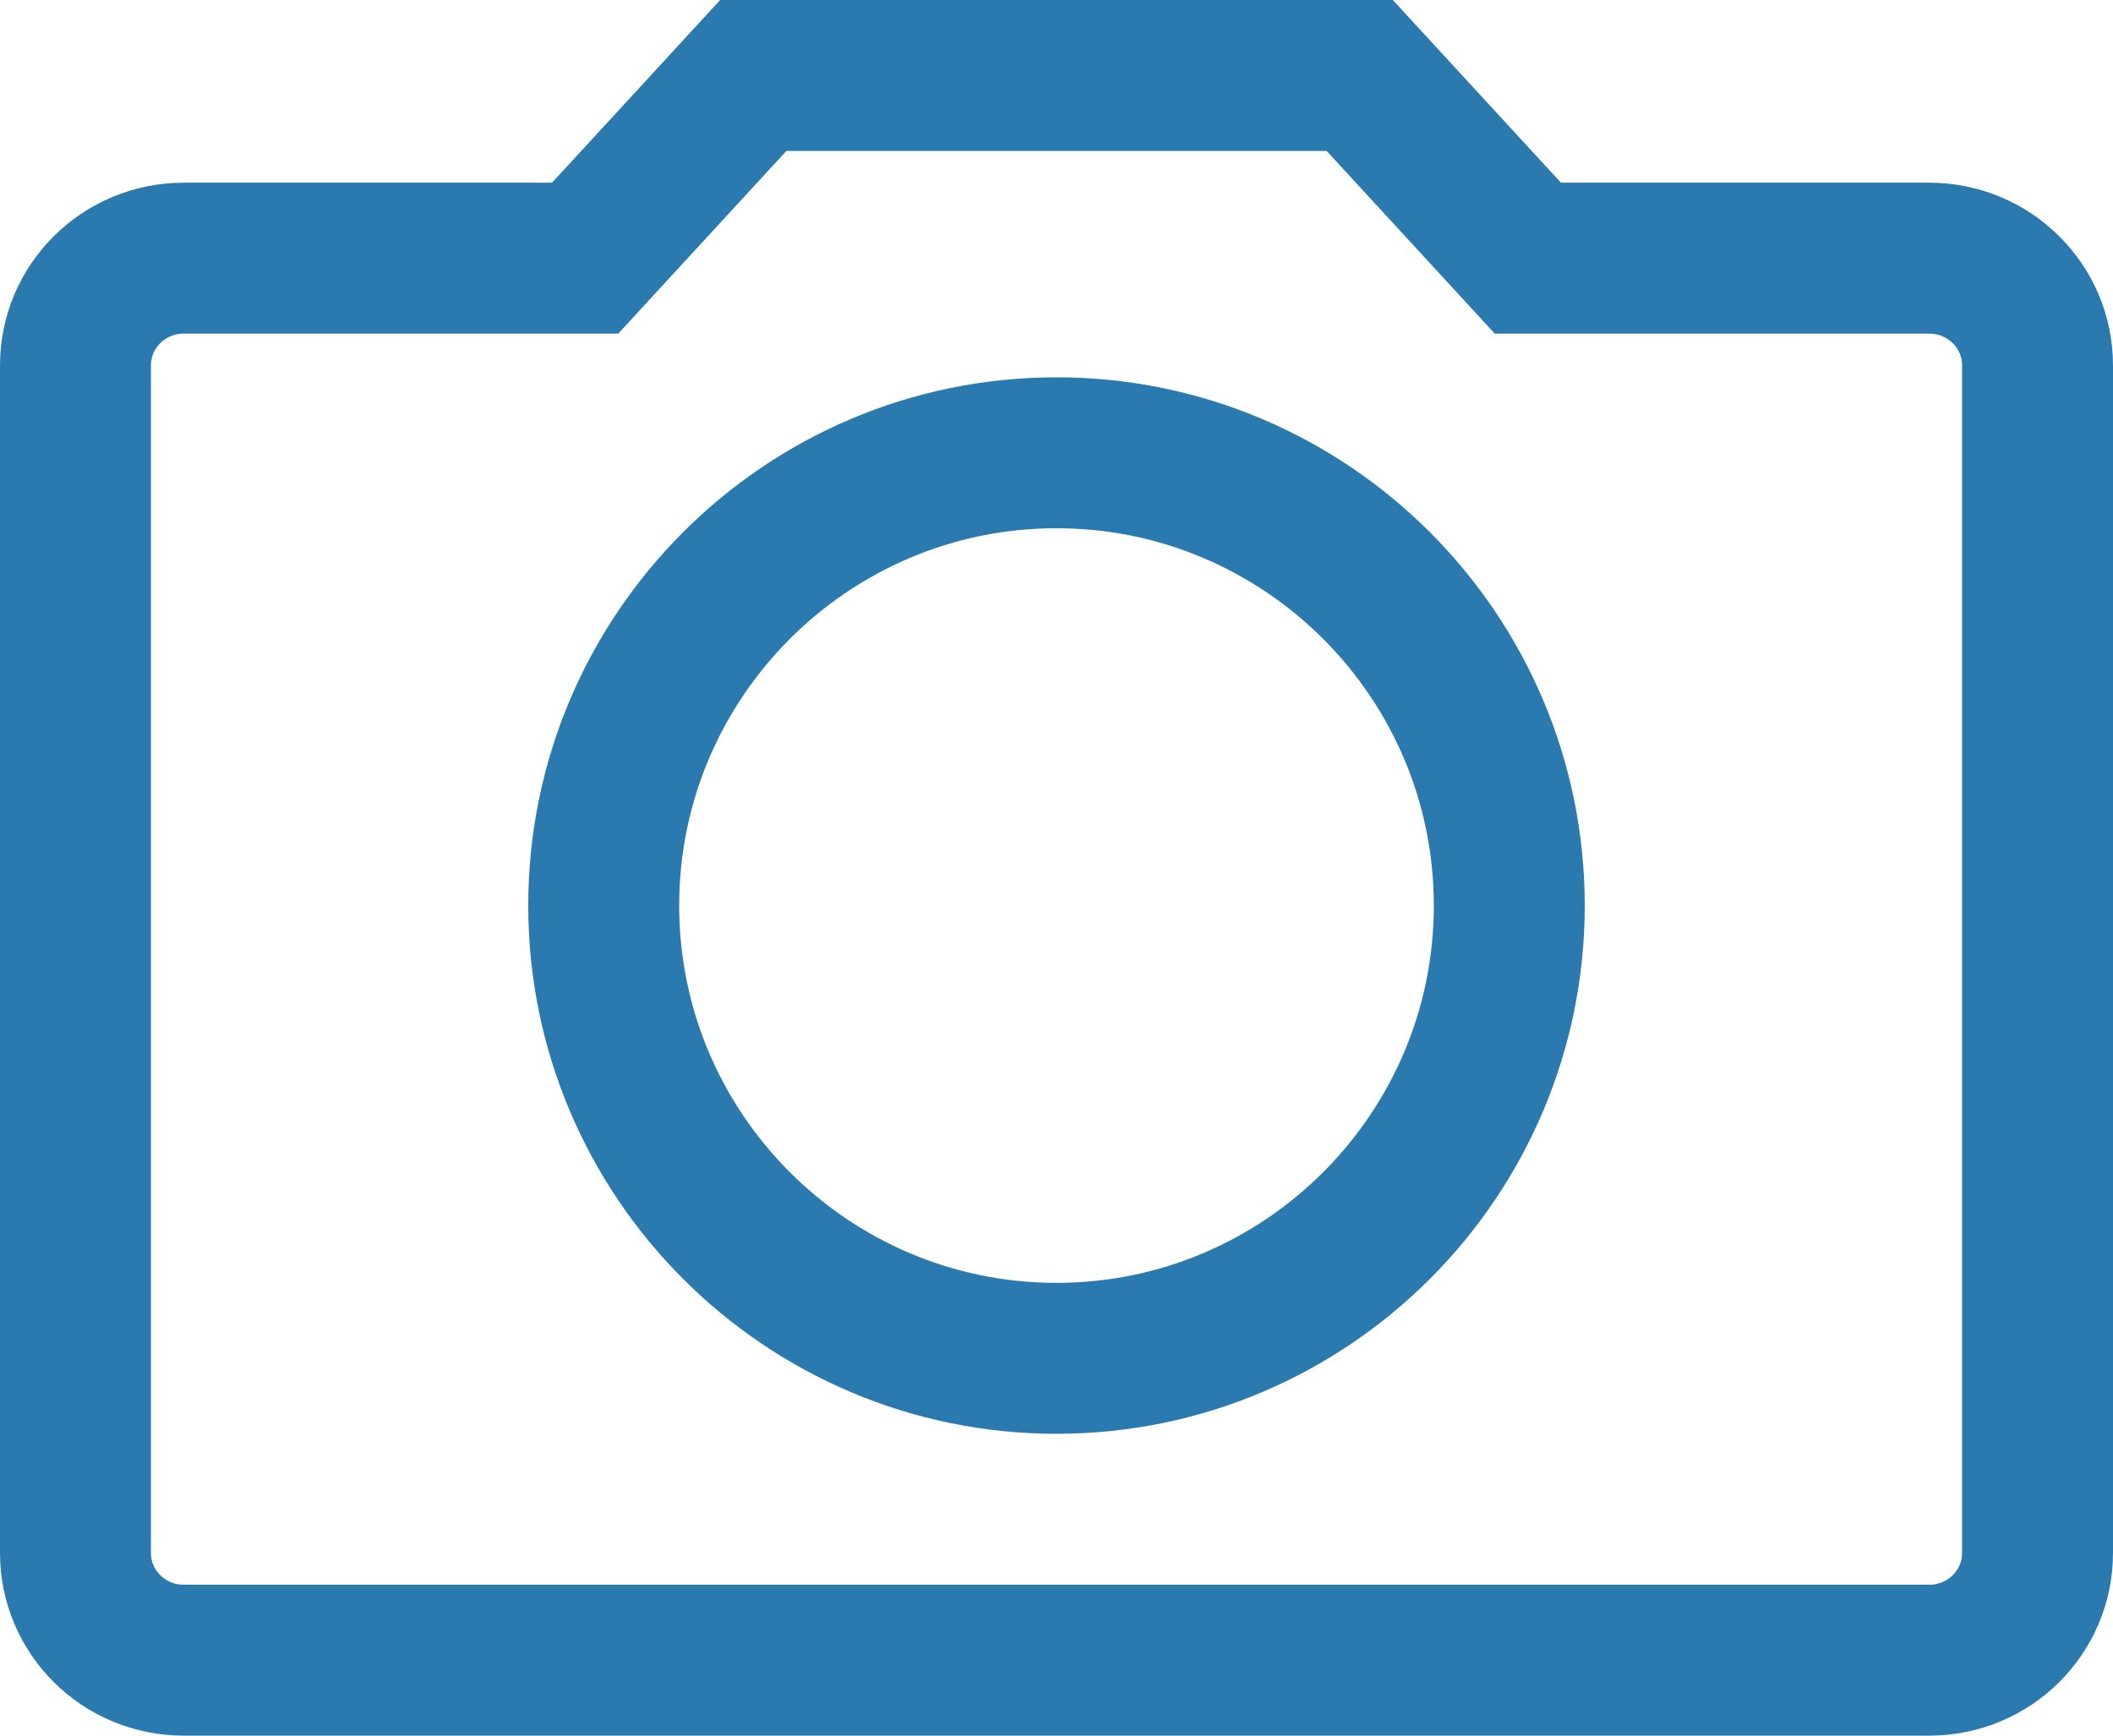
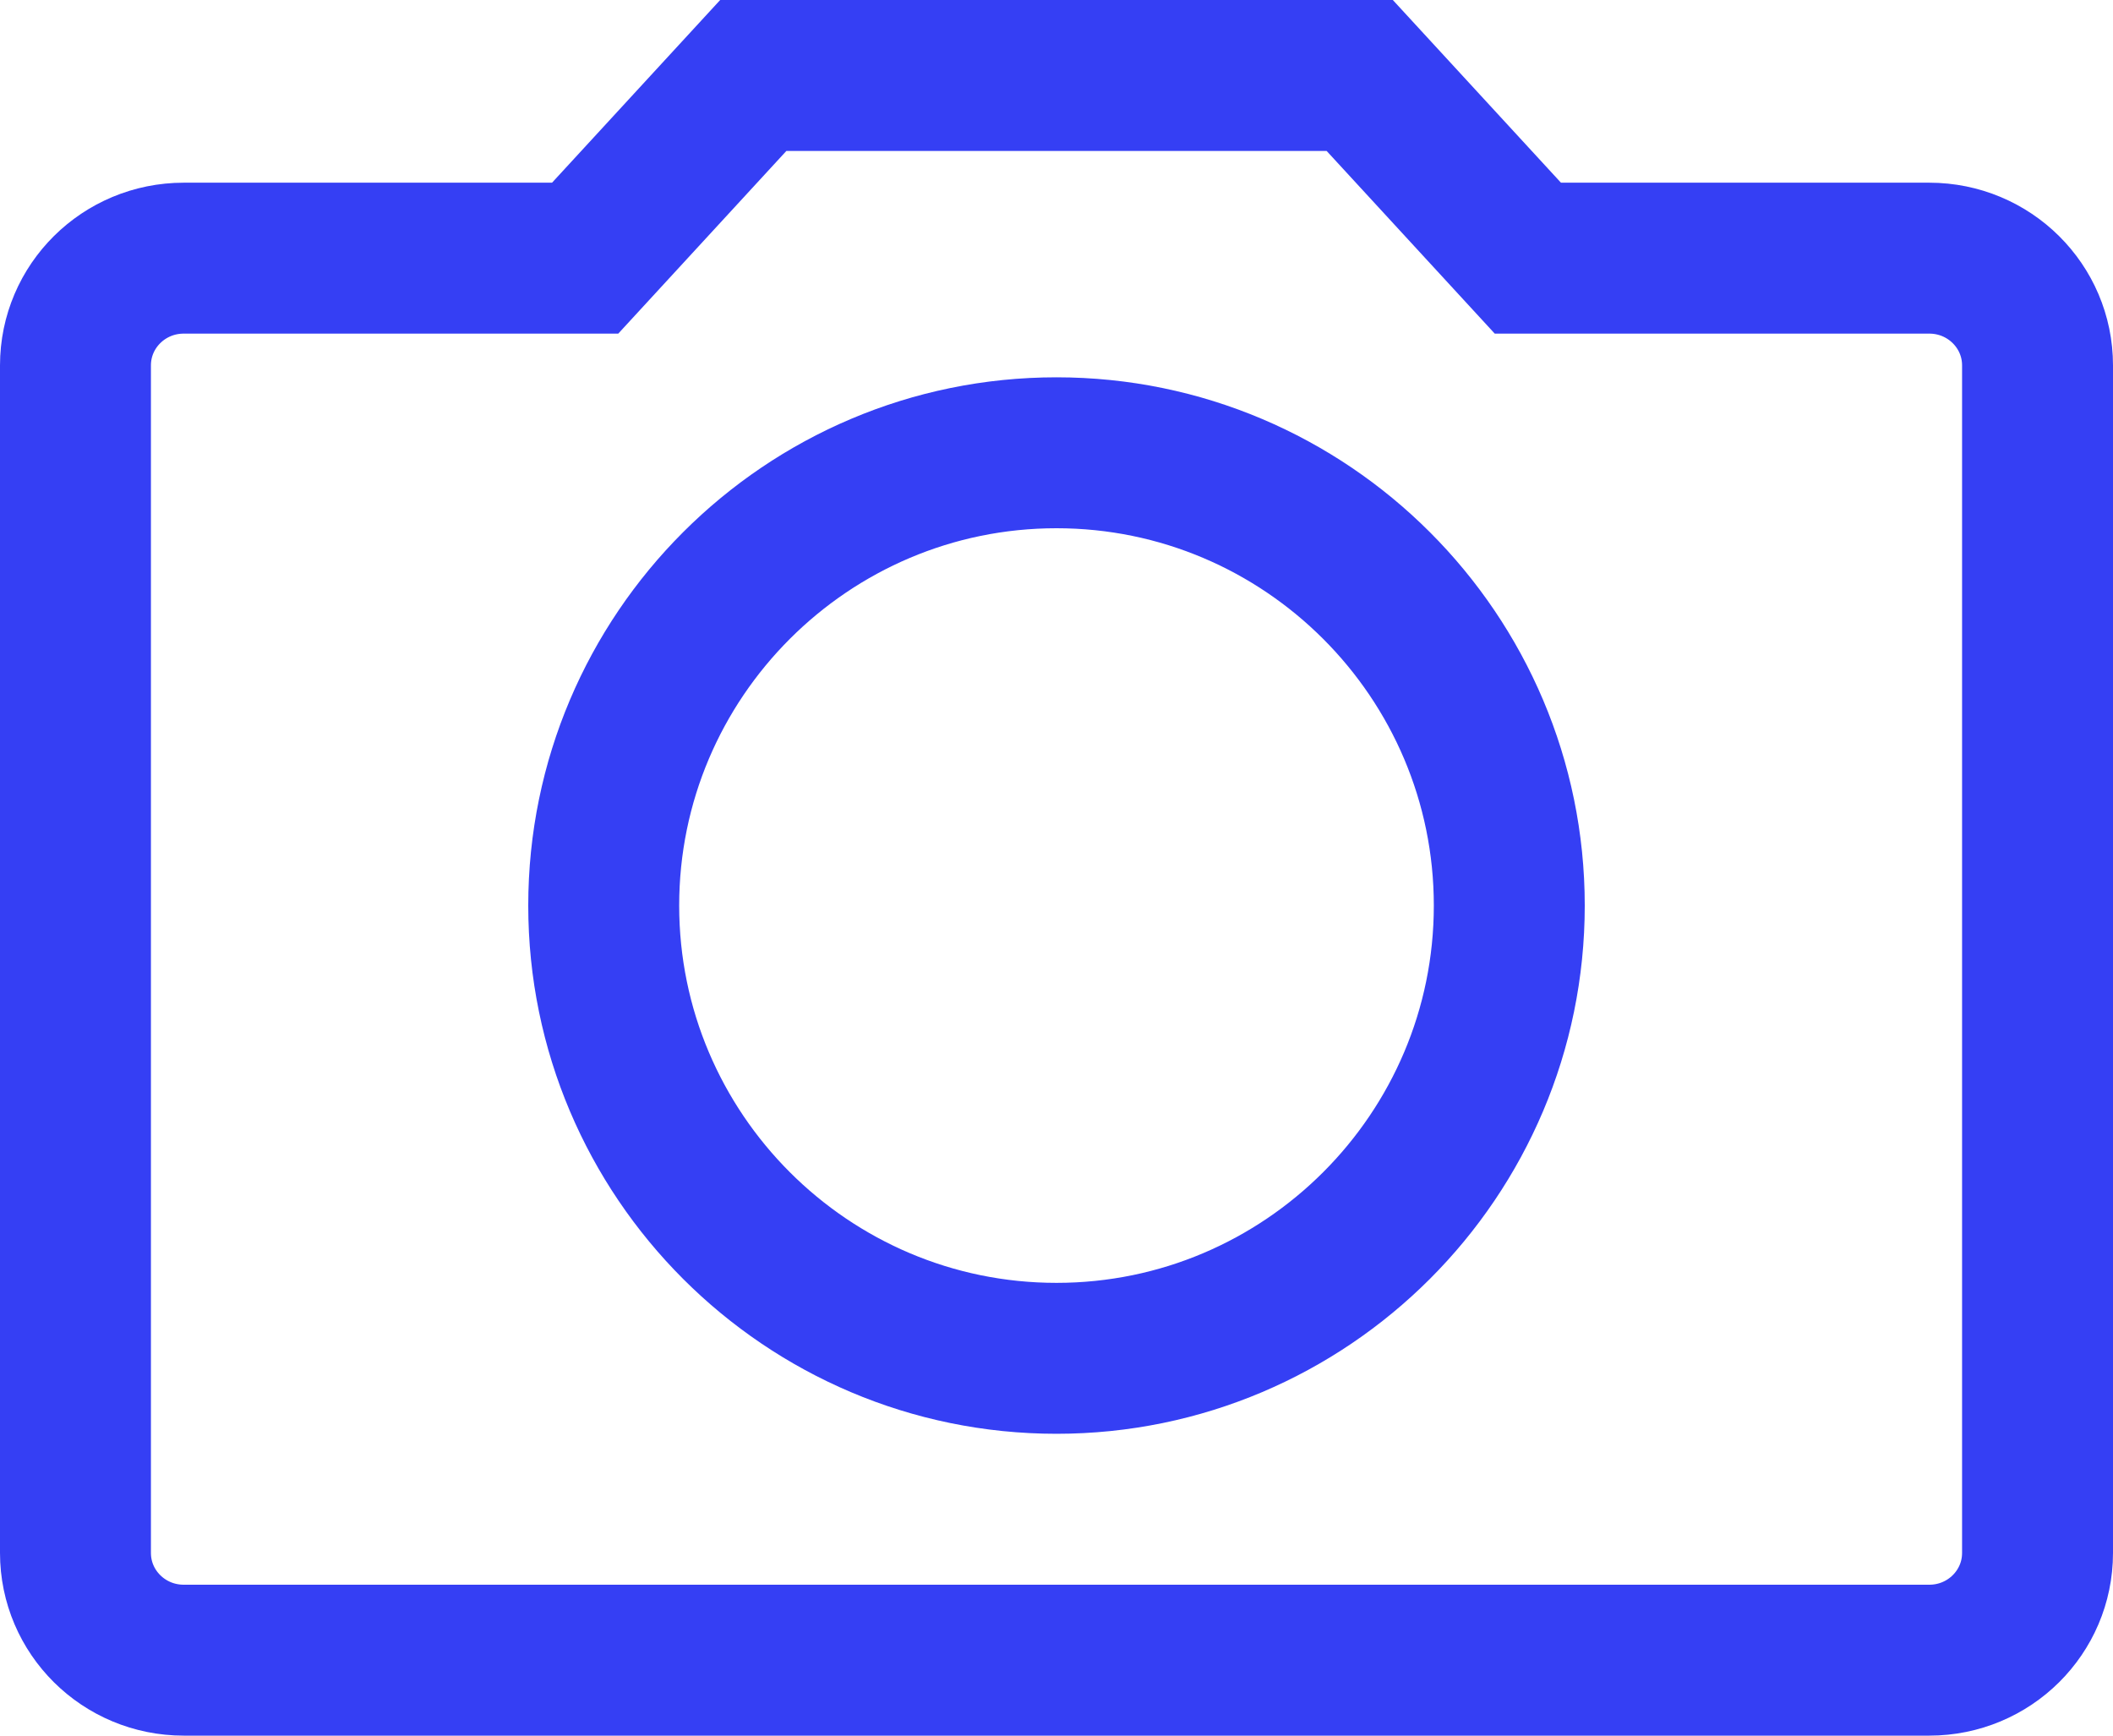
<svg xmlns="http://www.w3.org/2000/svg" width="56" height="46">
-   <path d="M16 24c0-6.617 5.383-12 12-12s12 5.383 12 12-5.383 12-12 12-12-5.383-12-12zM36.036 2H19.964l-4.456 4.842H4.87C3.28 6.842 2 8.116 2 9.684v31.474C2 42.726 3.281 44 4.87 44h46.26C52.72 44 54 42.726 54 41.158V9.684c0-1.568-1.281-2.842-2.87-2.842H40.492L36.036 2z" stroke="#2A7AB0" stroke-width="4" fill="none" fill-rule="evenodd" />
+   <path d="M16 24c0-6.617 5.383-12 12-12s12 5.383 12 12-5.383 12-12 12-12-5.383-12-12zM36.036 2H19.964l-4.456 4.842H4.87C3.28 6.842 2 8.116 2 9.684v31.474C2 42.726 3.281 44 4.87 44h46.26C52.72 44 54 42.726 54 41.158V9.684c0-1.568-1.281-2.842-2.87-2.842H40.492L36.036 2z" stroke="#353FF4" stroke-width="4" fill="none" fill-rule="evenodd" />
</svg>
